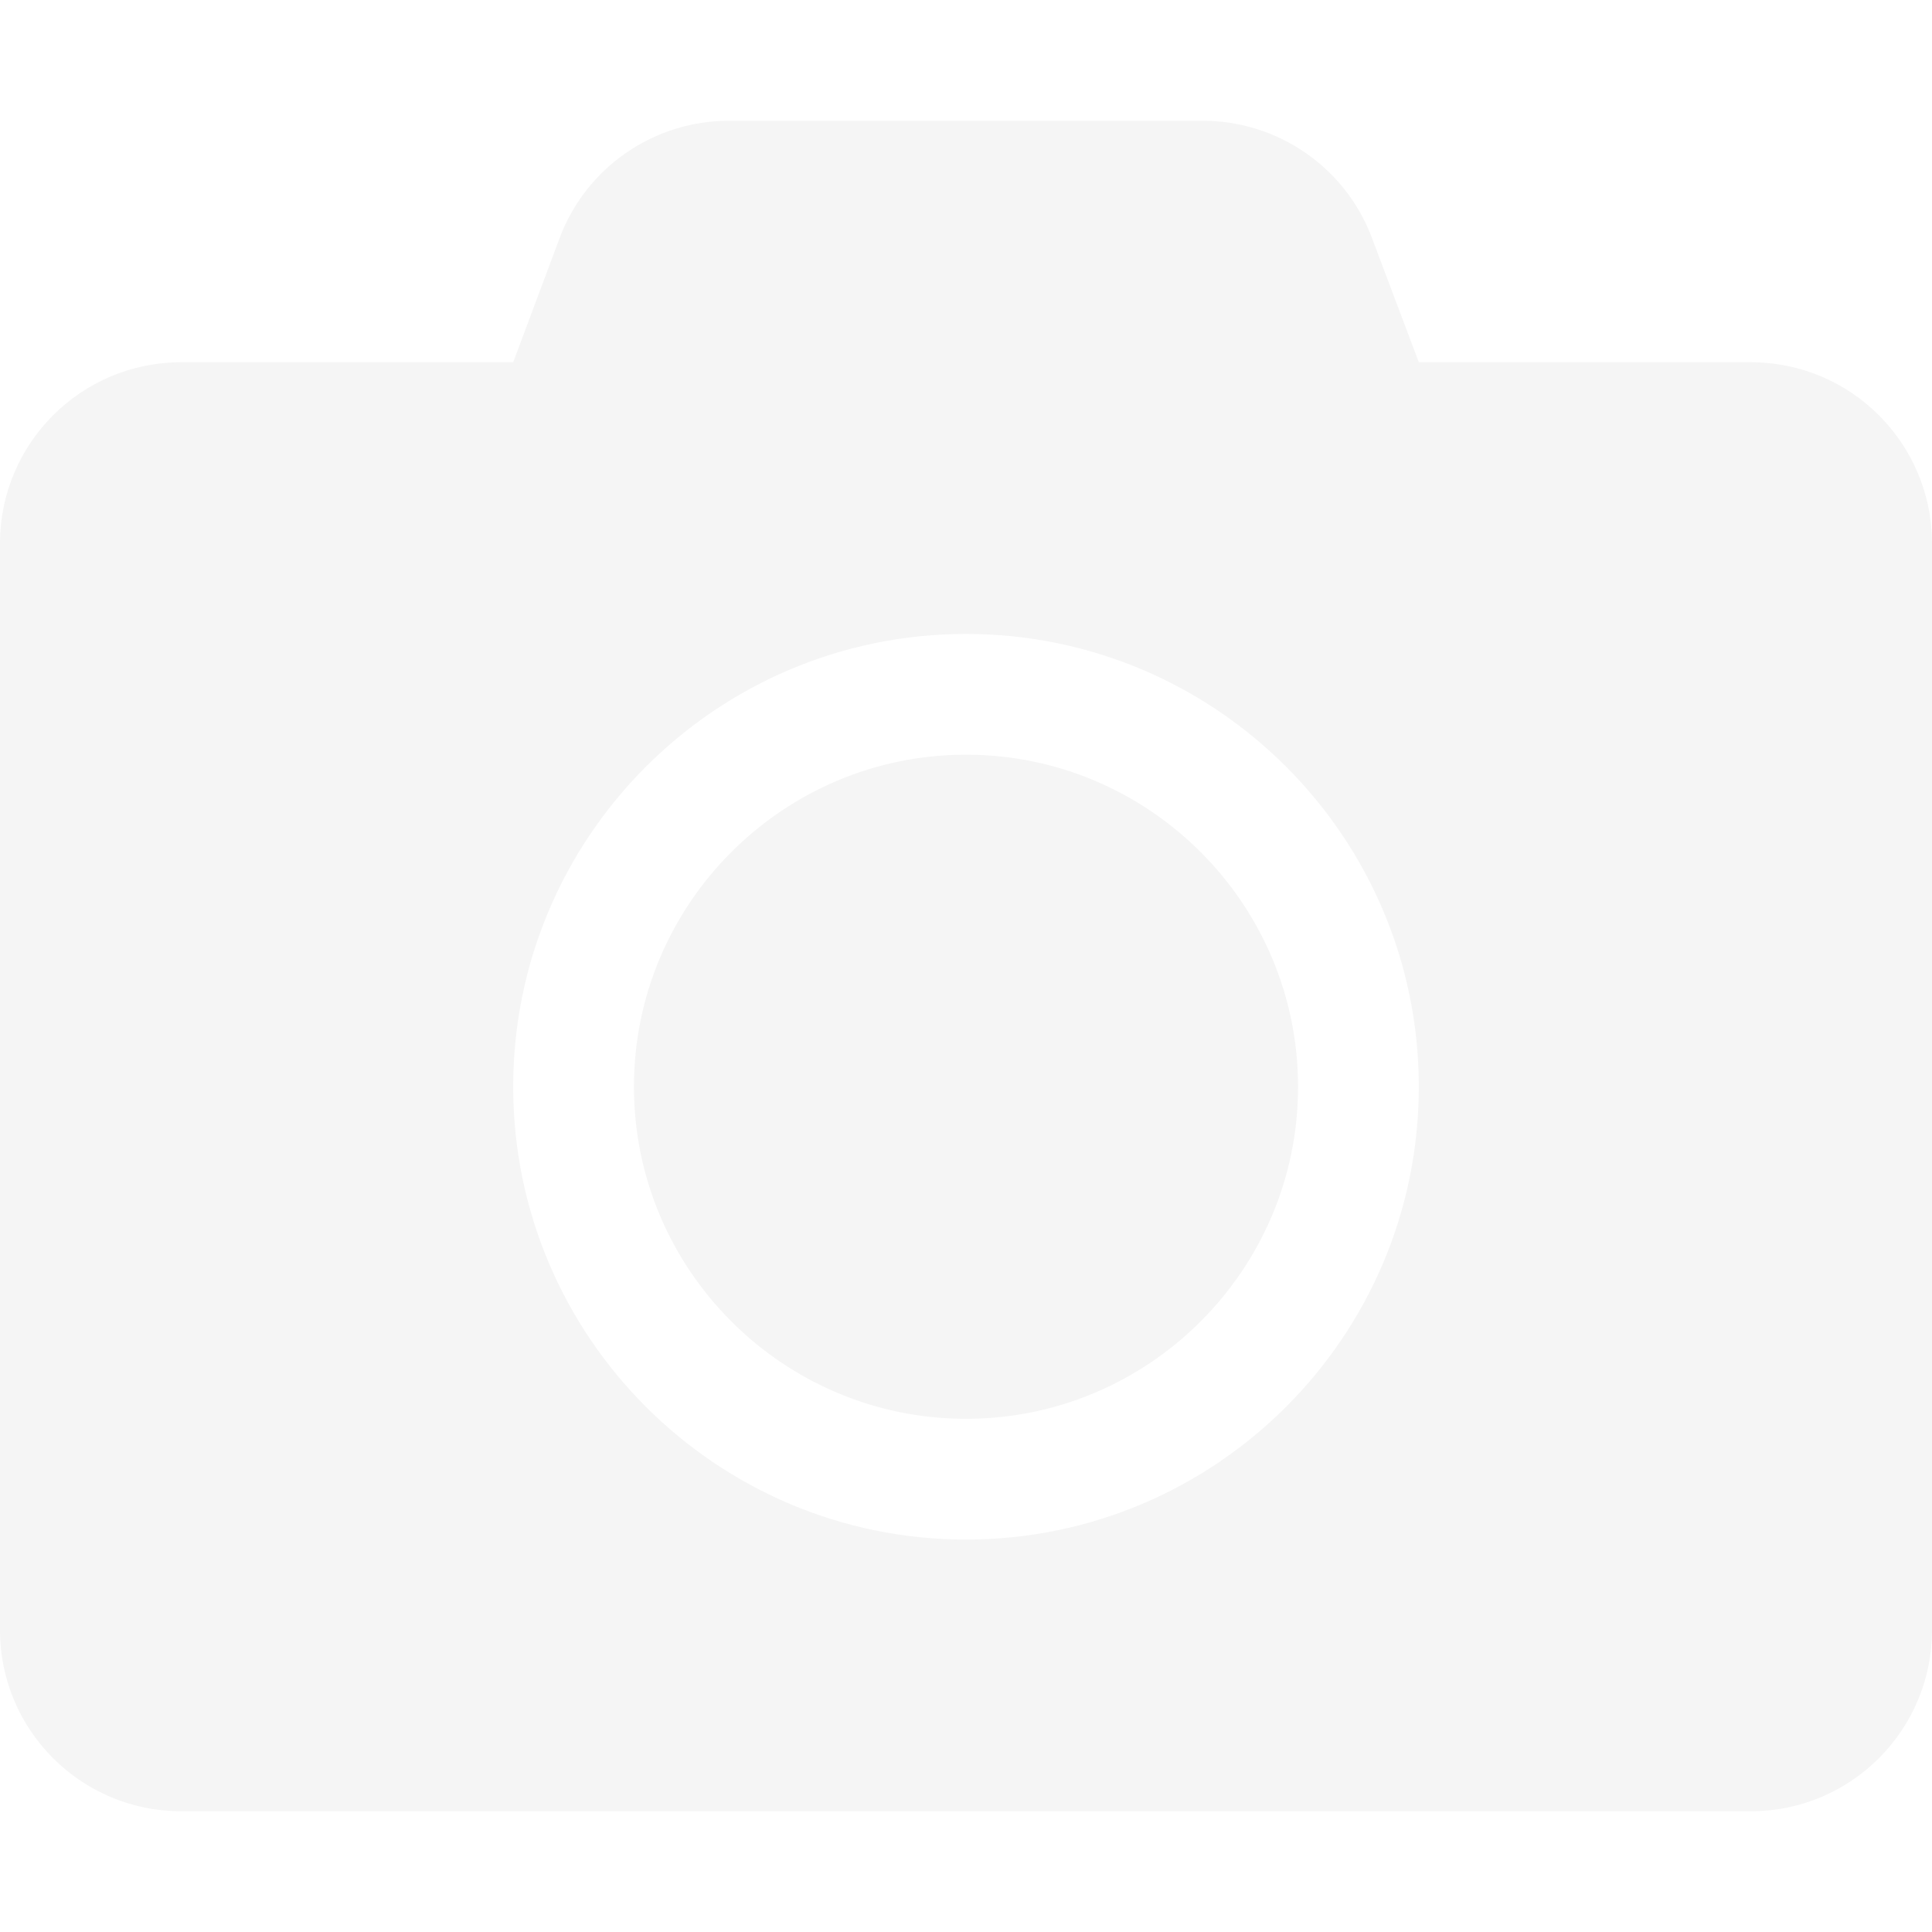
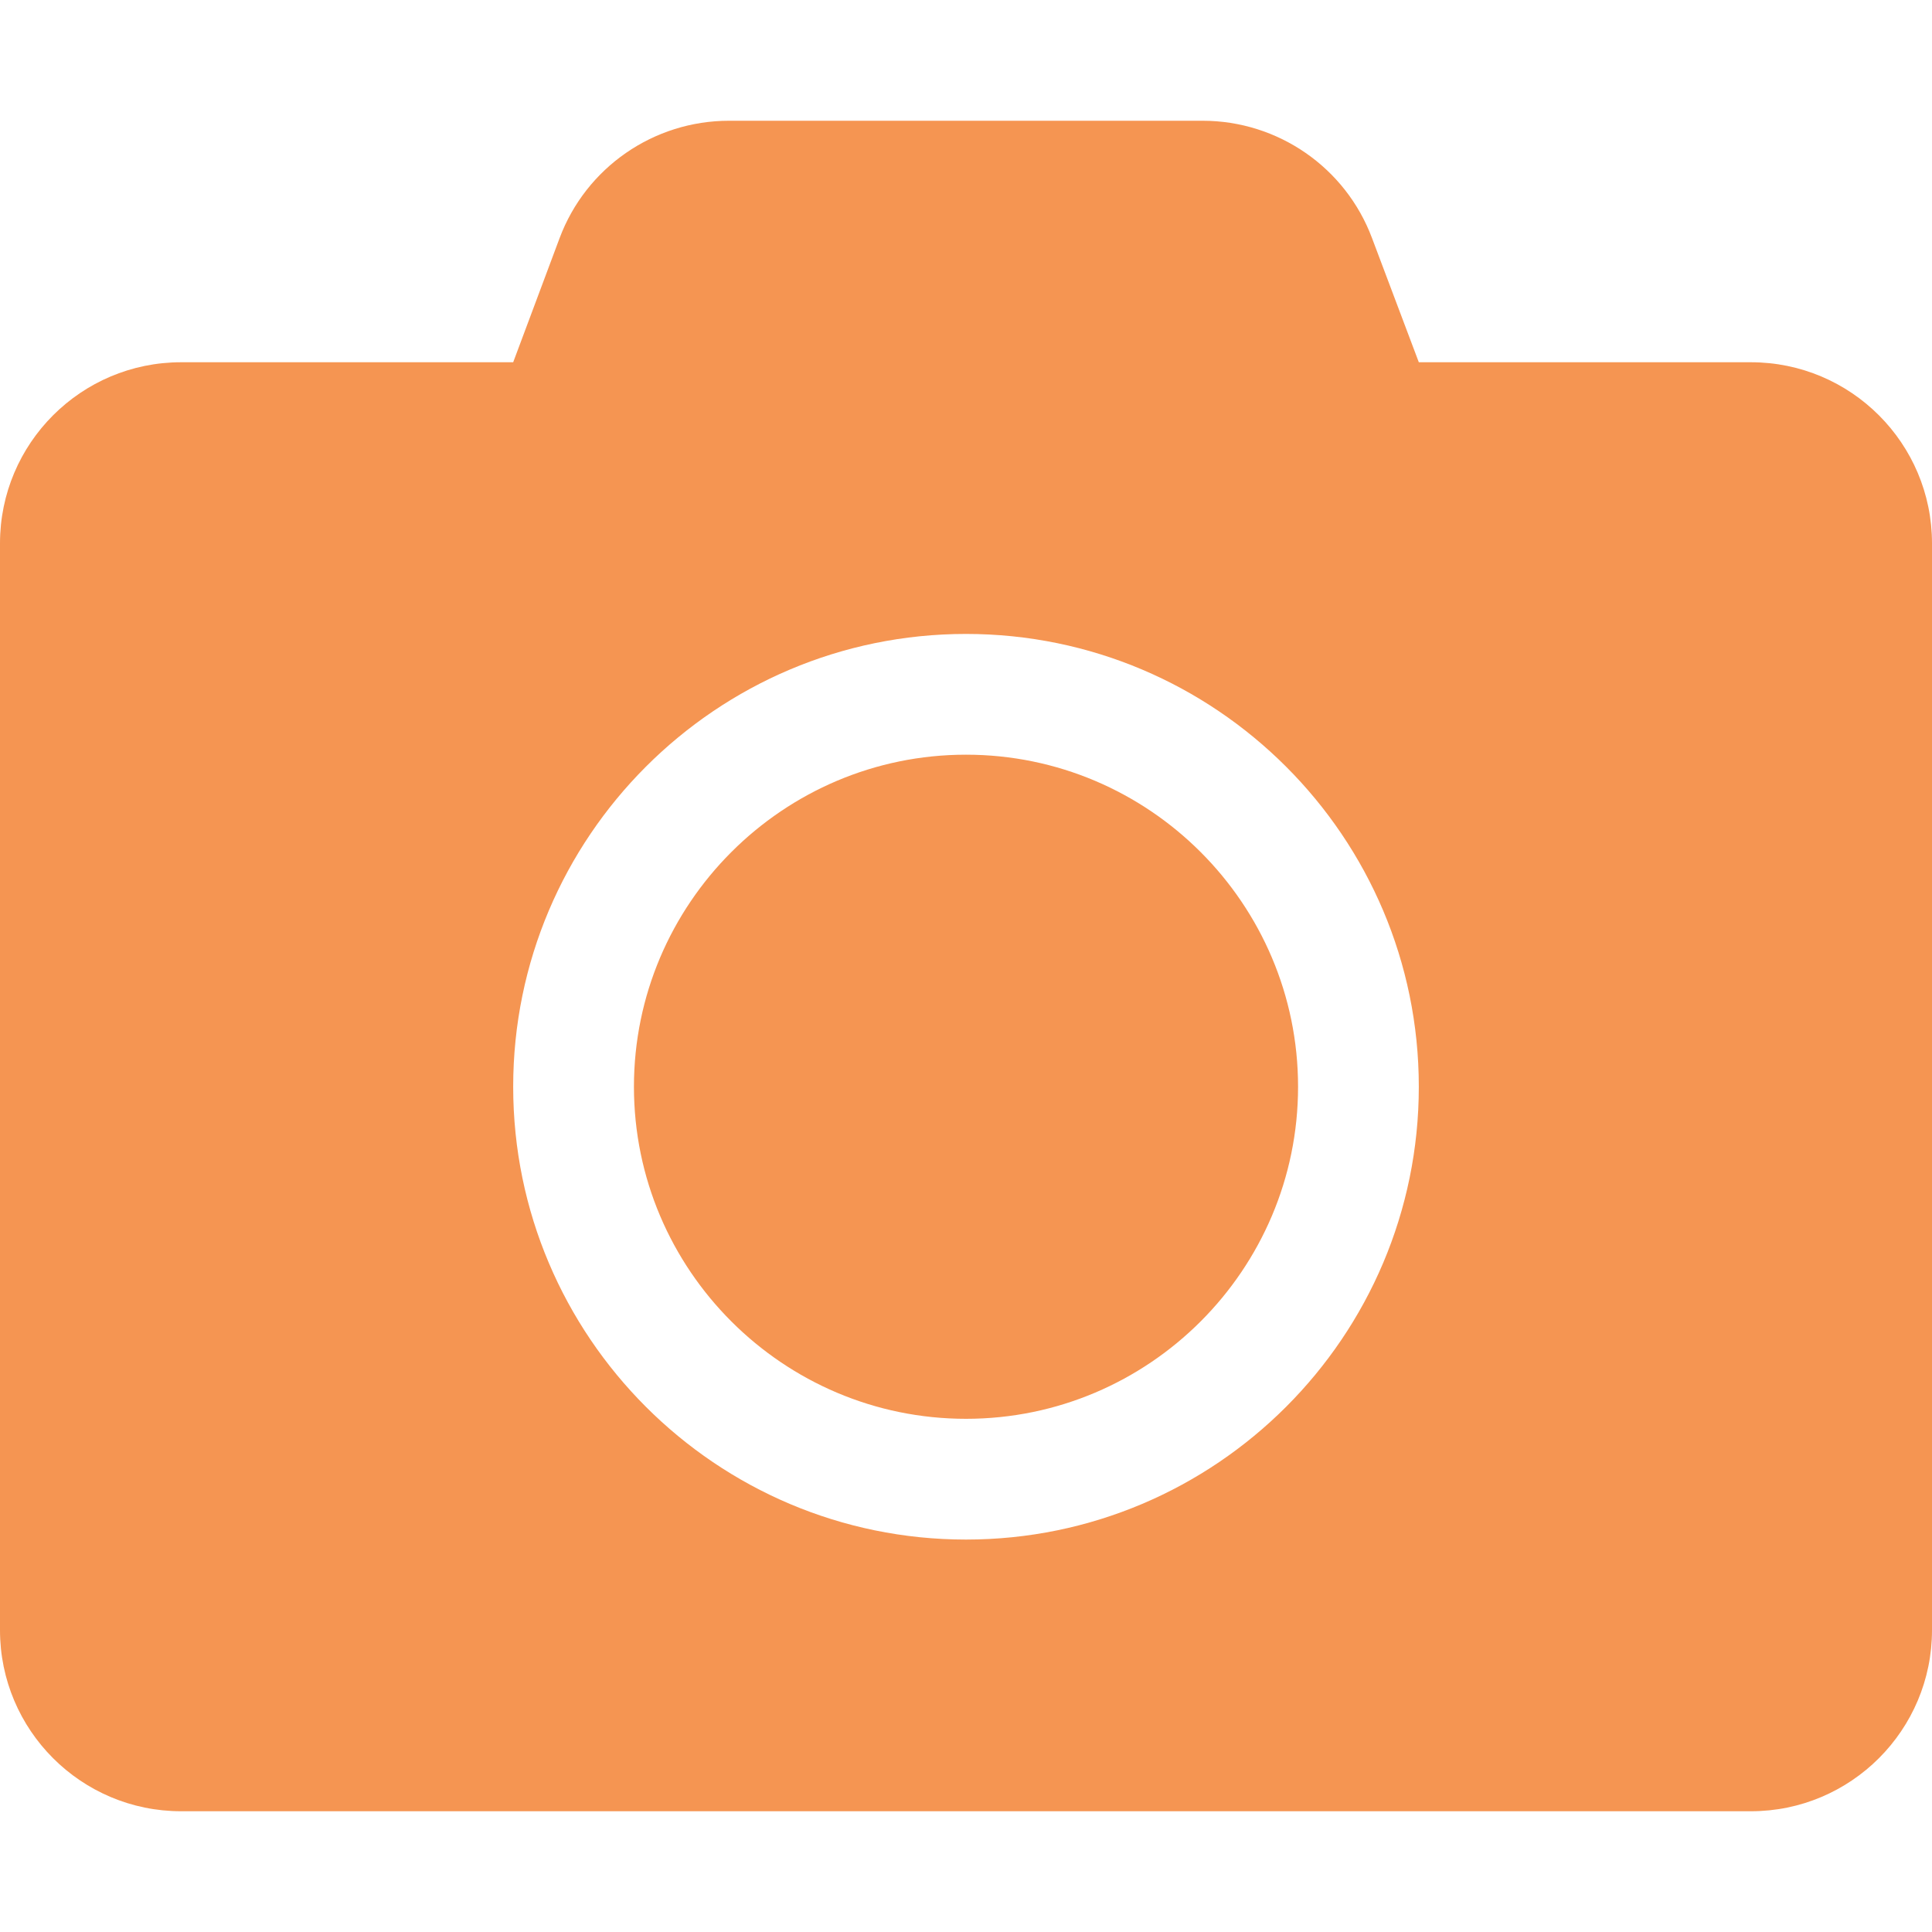
<svg xmlns="http://www.w3.org/2000/svg" aria-hidden="true" focusable="false" data-prefix="fas" data-icon="camera" class="svg-inline--fa fa-camera fa-w-16" role="img" viewBox="0 0 512 512">
-   <path fill="whitesmoke" d="M512 144v288c0 26.5-21.5 48-48 48H48c-26.5 0-48-21.5-48-48V144c0-26.5 21.5-48 48-48h88l12.3-32.9c7-18.7 24.9-31.1 44.9-31.1h125.5c20 0 37.9 12.4 44.9 31.1L376 96h88c26.5 0 48 21.5 48 48zM376 288c0-66.2-53.8-120-120-120s-120 53.8-120 120 53.8 120 120 120 120-53.8 120-120zm-32 0c0 48.5-39.5 88-88 88s-88-39.5-88-88 39.5-88 88-88 88 39.5 88 88z" />
+   <path fill="#F59552" d="M512 144v288c0 26.5-21.5 48-48 48H48c-26.5 0-48-21.5-48-48V144c0-26.5 21.5-48 48-48h88l12.3-32.9c7-18.7 24.9-31.1 44.9-31.1h125.5c20 0 37.9 12.4 44.9 31.1L376 96h88c26.5 0 48 21.5 48 48zM376 288c0-66.2-53.8-120-120-120s-120 53.8-120 120 53.8 120 120 120 120-53.8 120-120zm-32 0c0 48.5-39.5 88-88 88s-88-39.5-88-88 39.5-88 88-88 88 39.5 88 88z" />
</svg>
